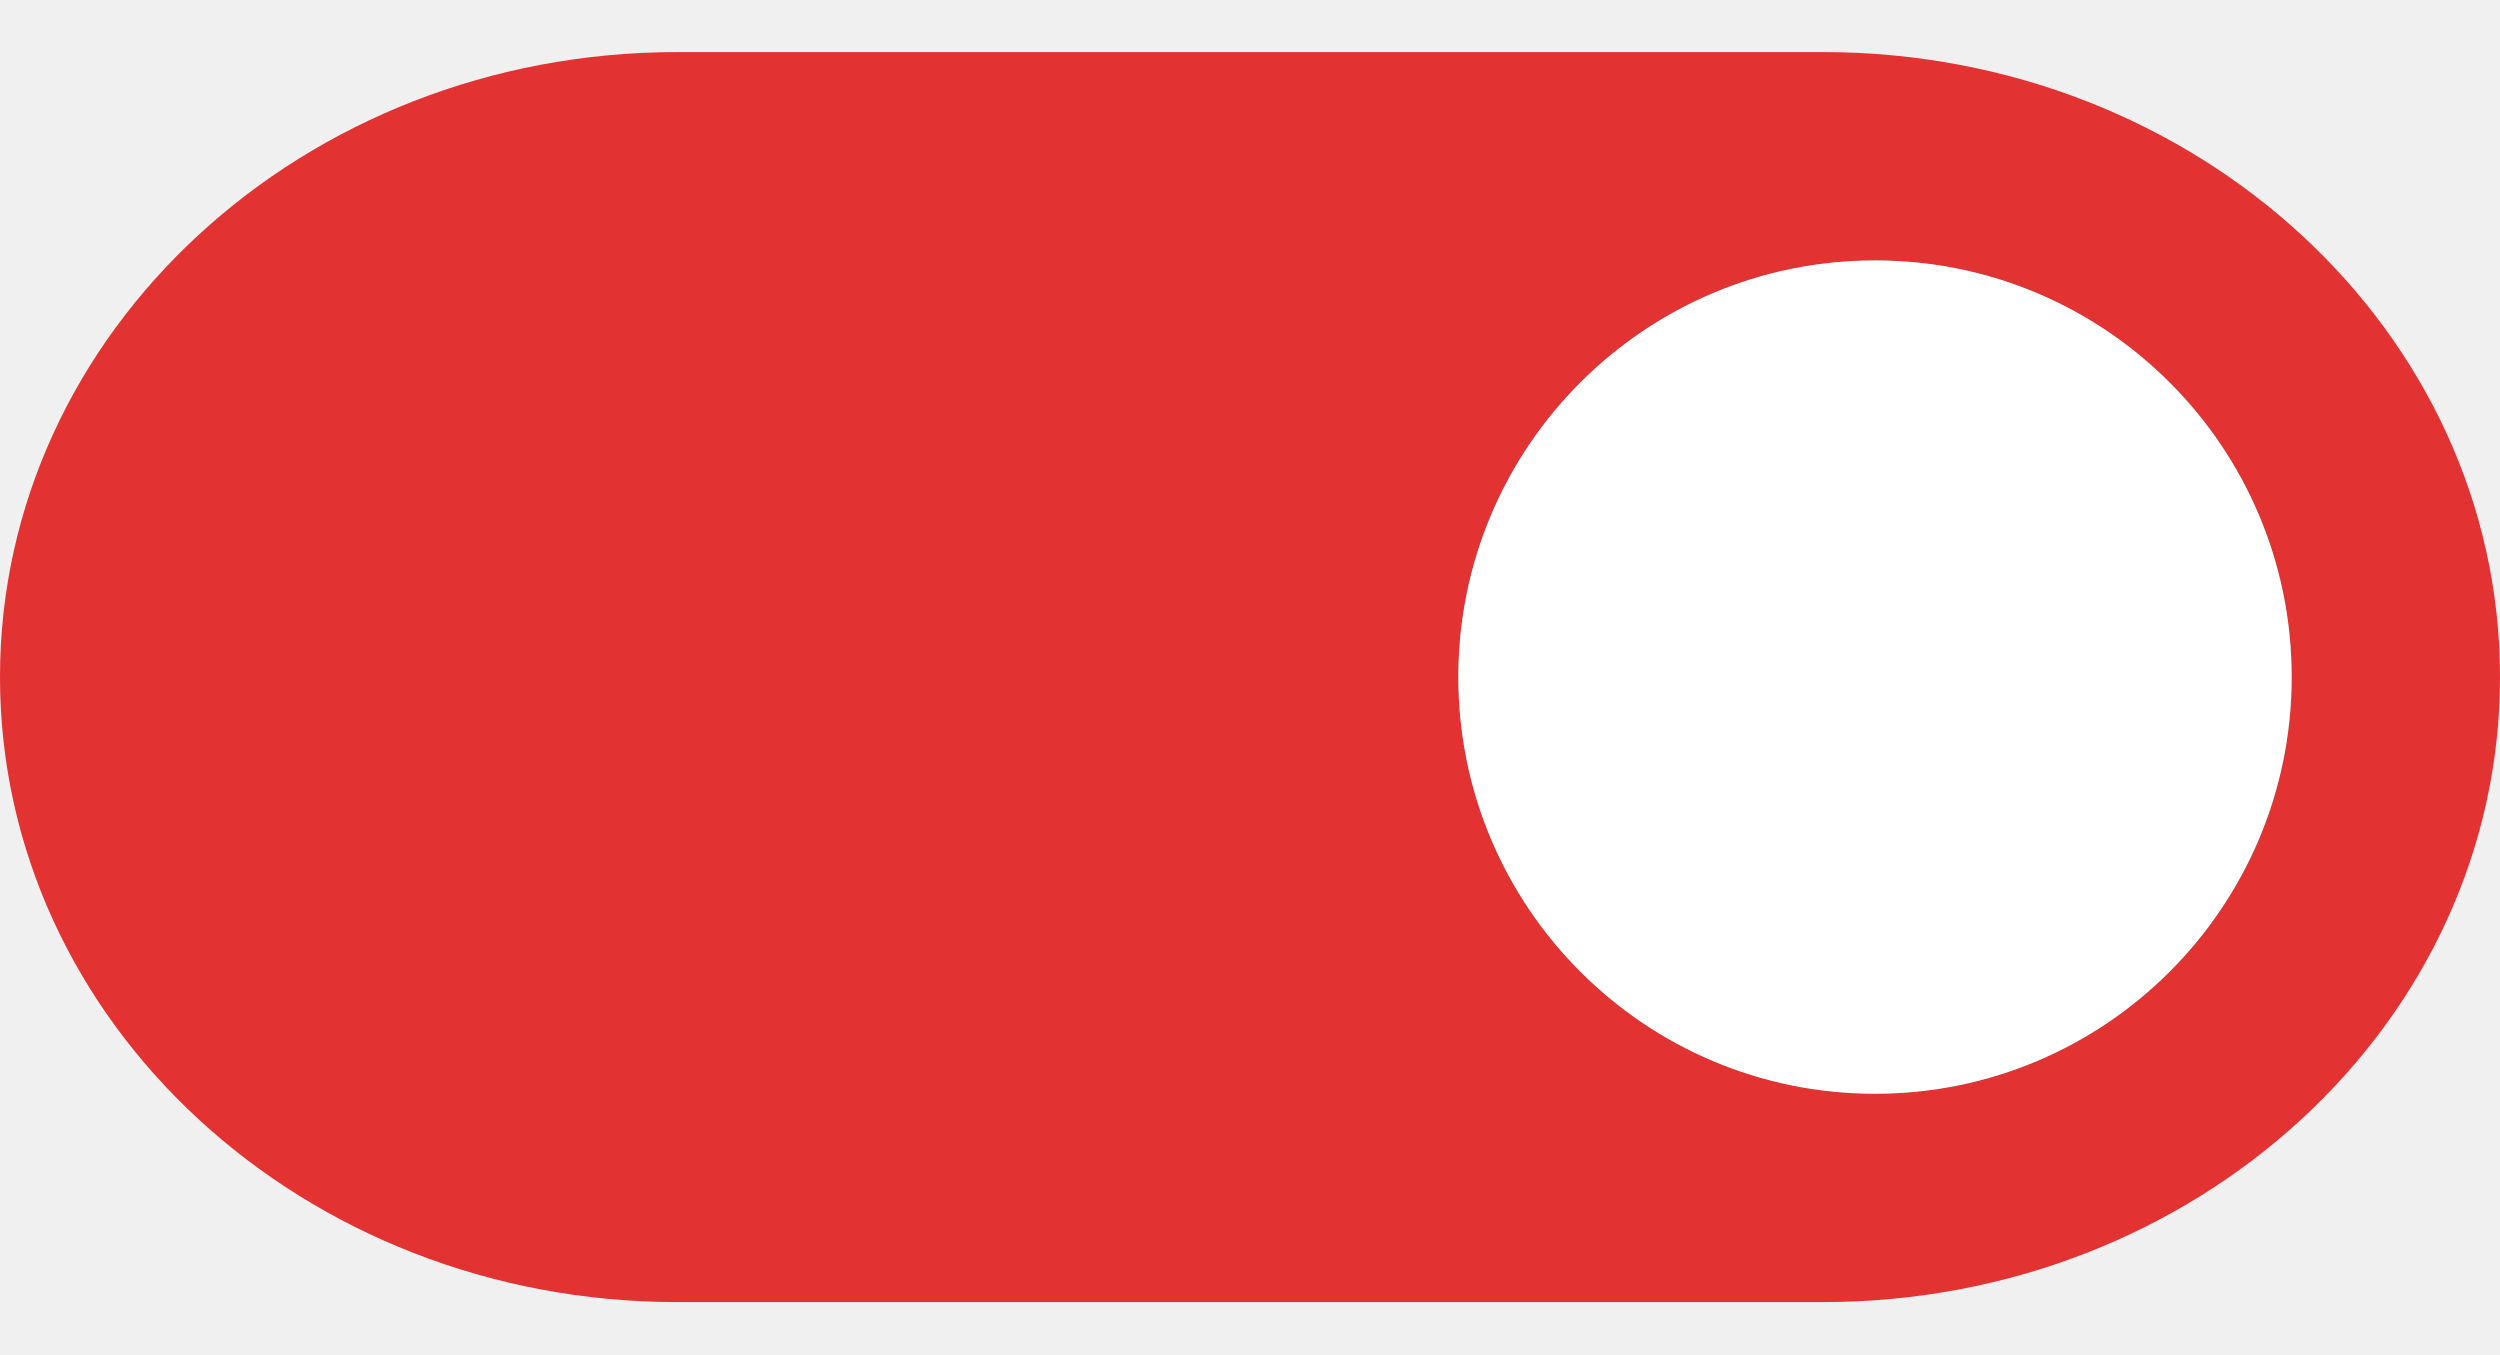
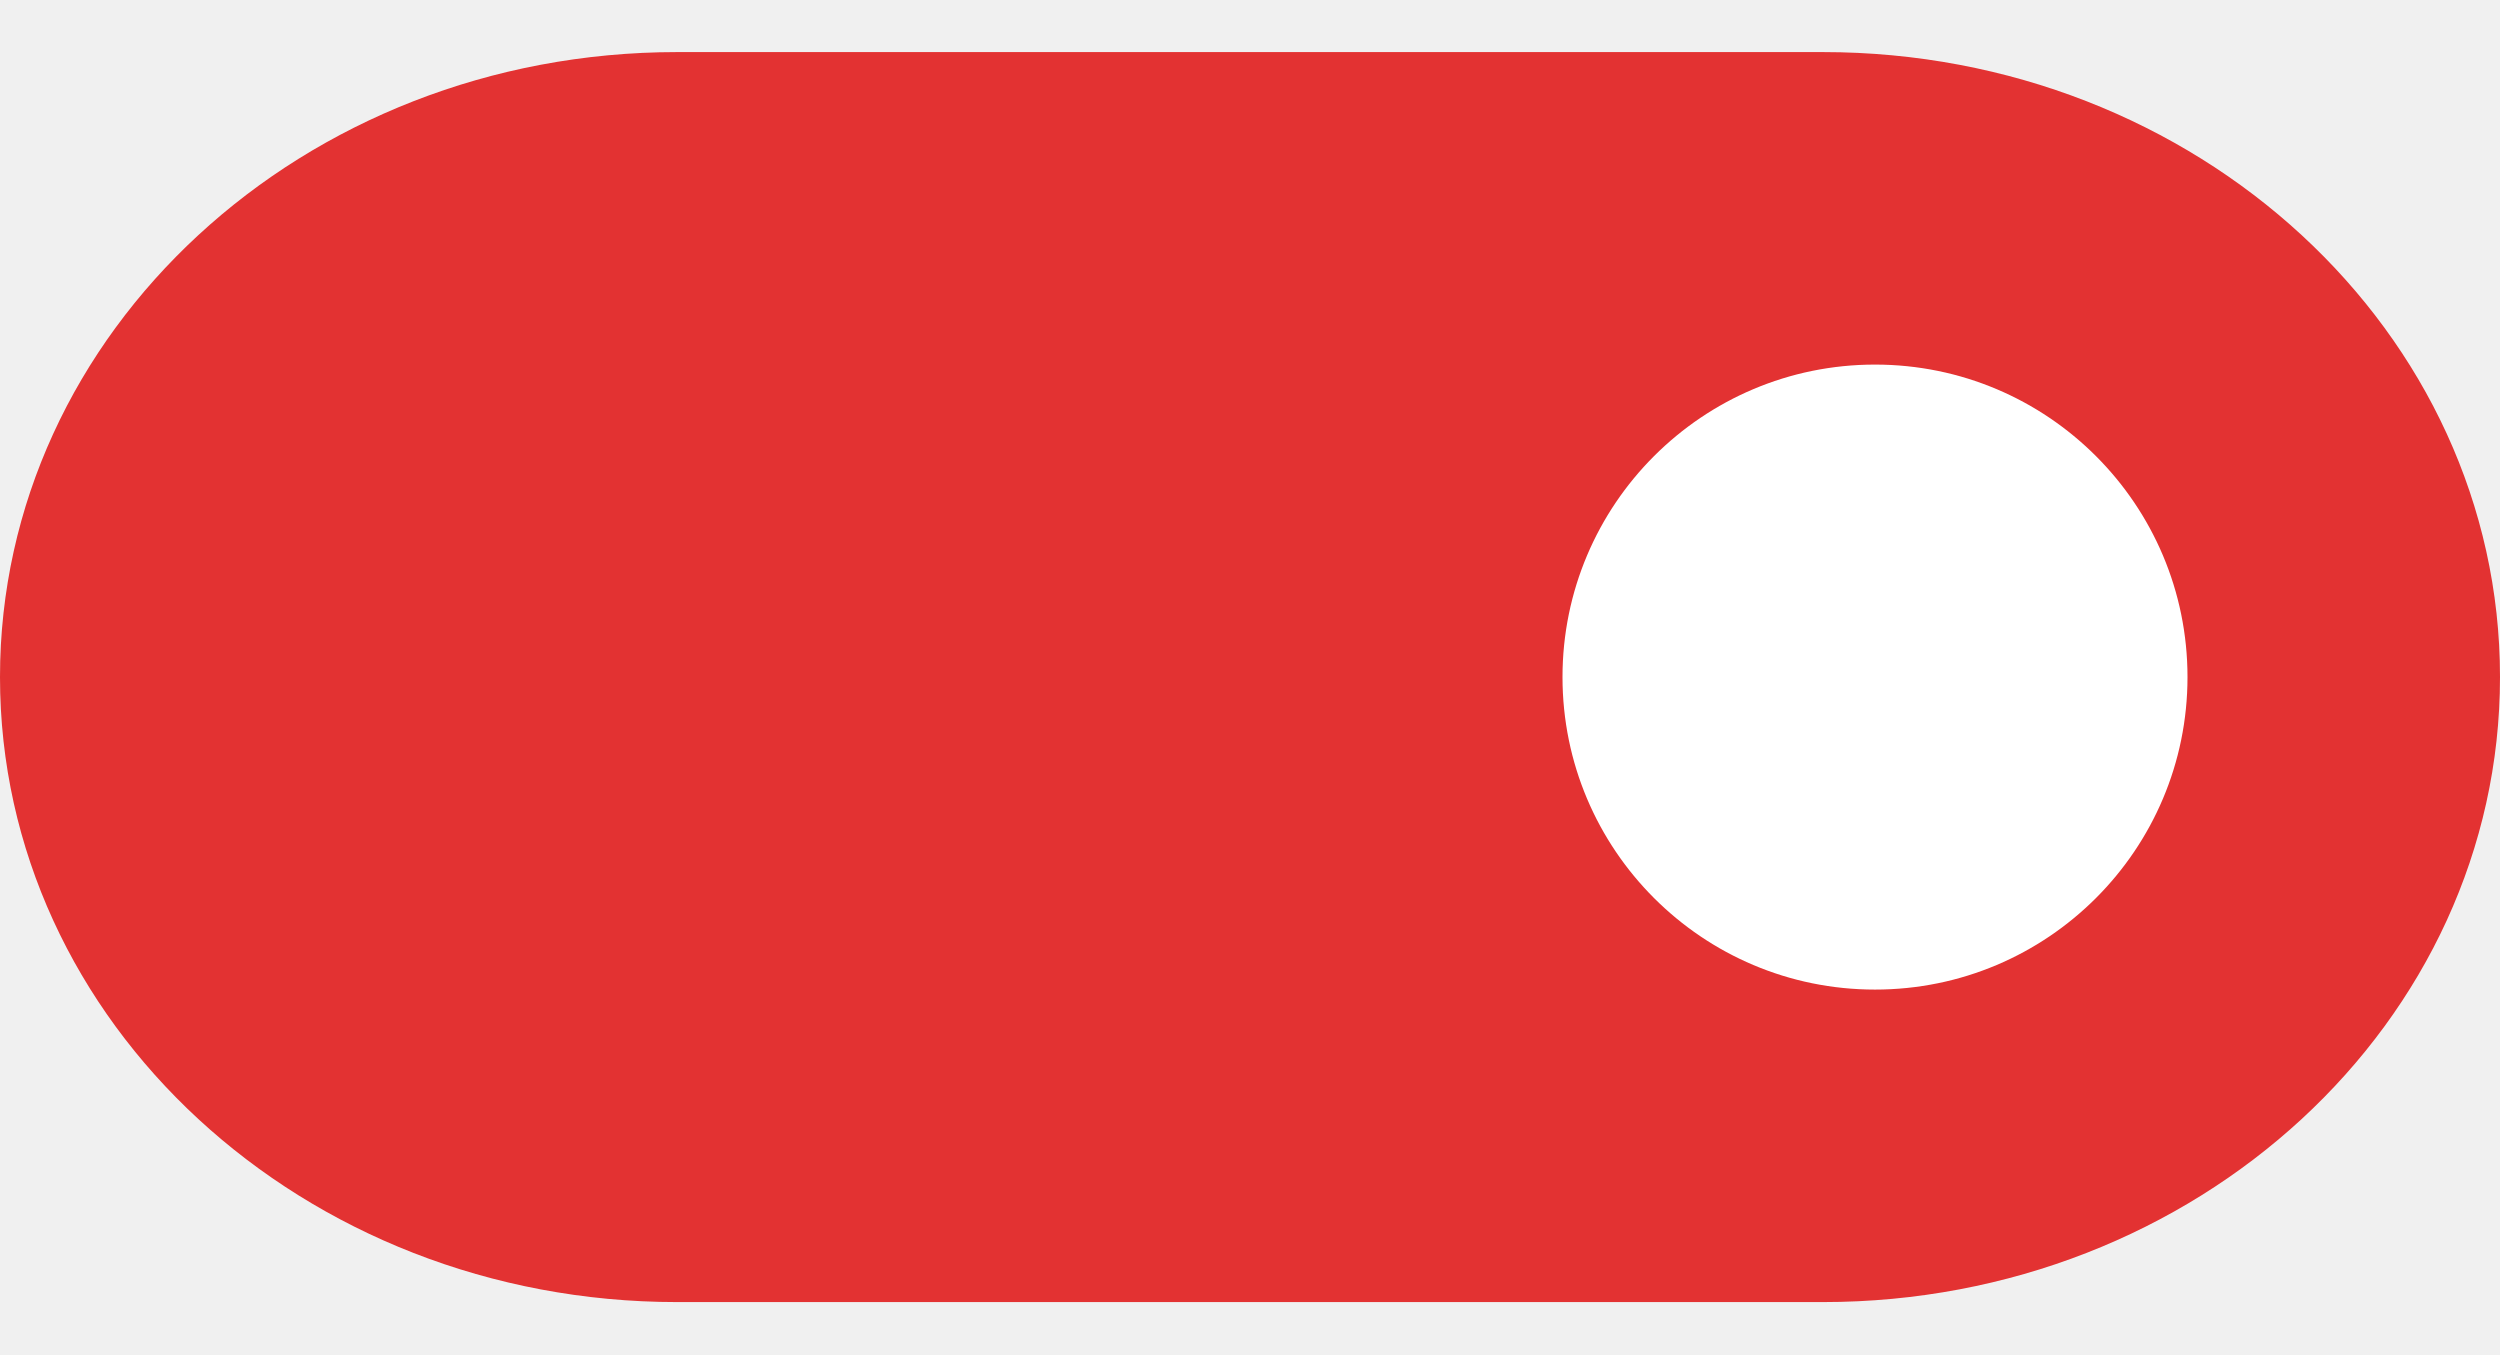
<svg xmlns="http://www.w3.org/2000/svg" width="48" height="26" viewBox="0 0 48 26" version="1.1" id="svg15">
  <defs id="defs11">
    <style id="style2">
      .cls-1 {
        fill: #979797;
      }

      .cls-2 {
        filter: url(#filter);
      }
    </style>
    <filter id="filter" x="2" y="2" width="22" height="22" filterUnits="userSpaceOnUse">
      <feFlood result="flood" flood-color="#fff" id="feFlood4" />
      <feComposite result="composite" operator="in" in2="SourceGraphic" id="feComposite6" />
      <feBlend result="blend" in2="SourceGraphic" id="feBlend8" />
    </filter>
  </defs>
  <rect id="Dikdörtgen_1" data-name="Dikdörtgen 1" class="cls-1" width="48" height="24" rx="13" ry="12" x="-48" y="-25" style="stroke-width:0.961;fill:#e33232;fill-opacity:1" transform="scale(-1)" />
-   <circle id="Elips_2" data-name="Elips 2" class="cls-2" cx="13" cy="13" r="11" transform="matrix(-0.7272727,0,0,-0.7272727,45.45455,22.45455)" />
+   <rect style="opacity:1;fill:#ffffff;stroke-width:1.484" id="rect1350" width="12" height="12" x="30" y="7" rx="6" ry="6" />
</svg>
